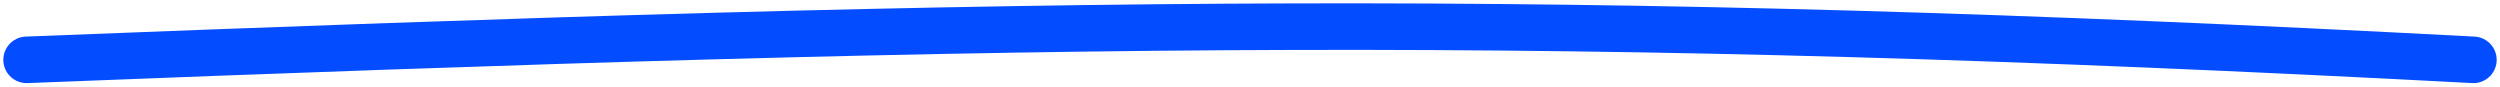
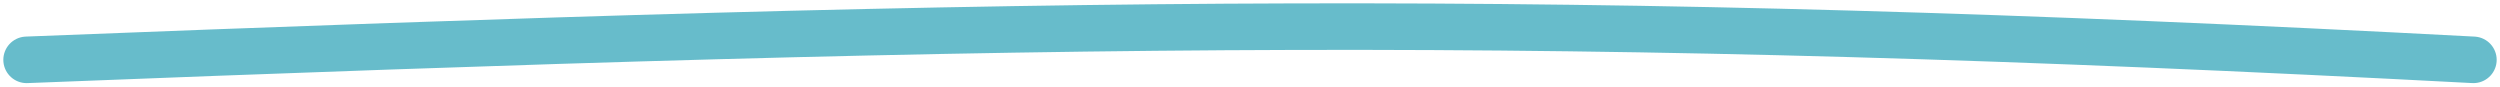
<svg xmlns="http://www.w3.org/2000/svg" width="376" height="13" viewBox="0 0 376 13" fill="none">
-   <path d="M4 9C158.807 2.921 234.956 1.771 372 9" stroke="#034CFF" stroke-width="7" stroke-linecap="round" />
+   <path d="M4 9C158.807 2.921 234.956 1.771 372 9" stroke="#67bccb" stroke-width="7" stroke-linecap="round" />
</svg>
